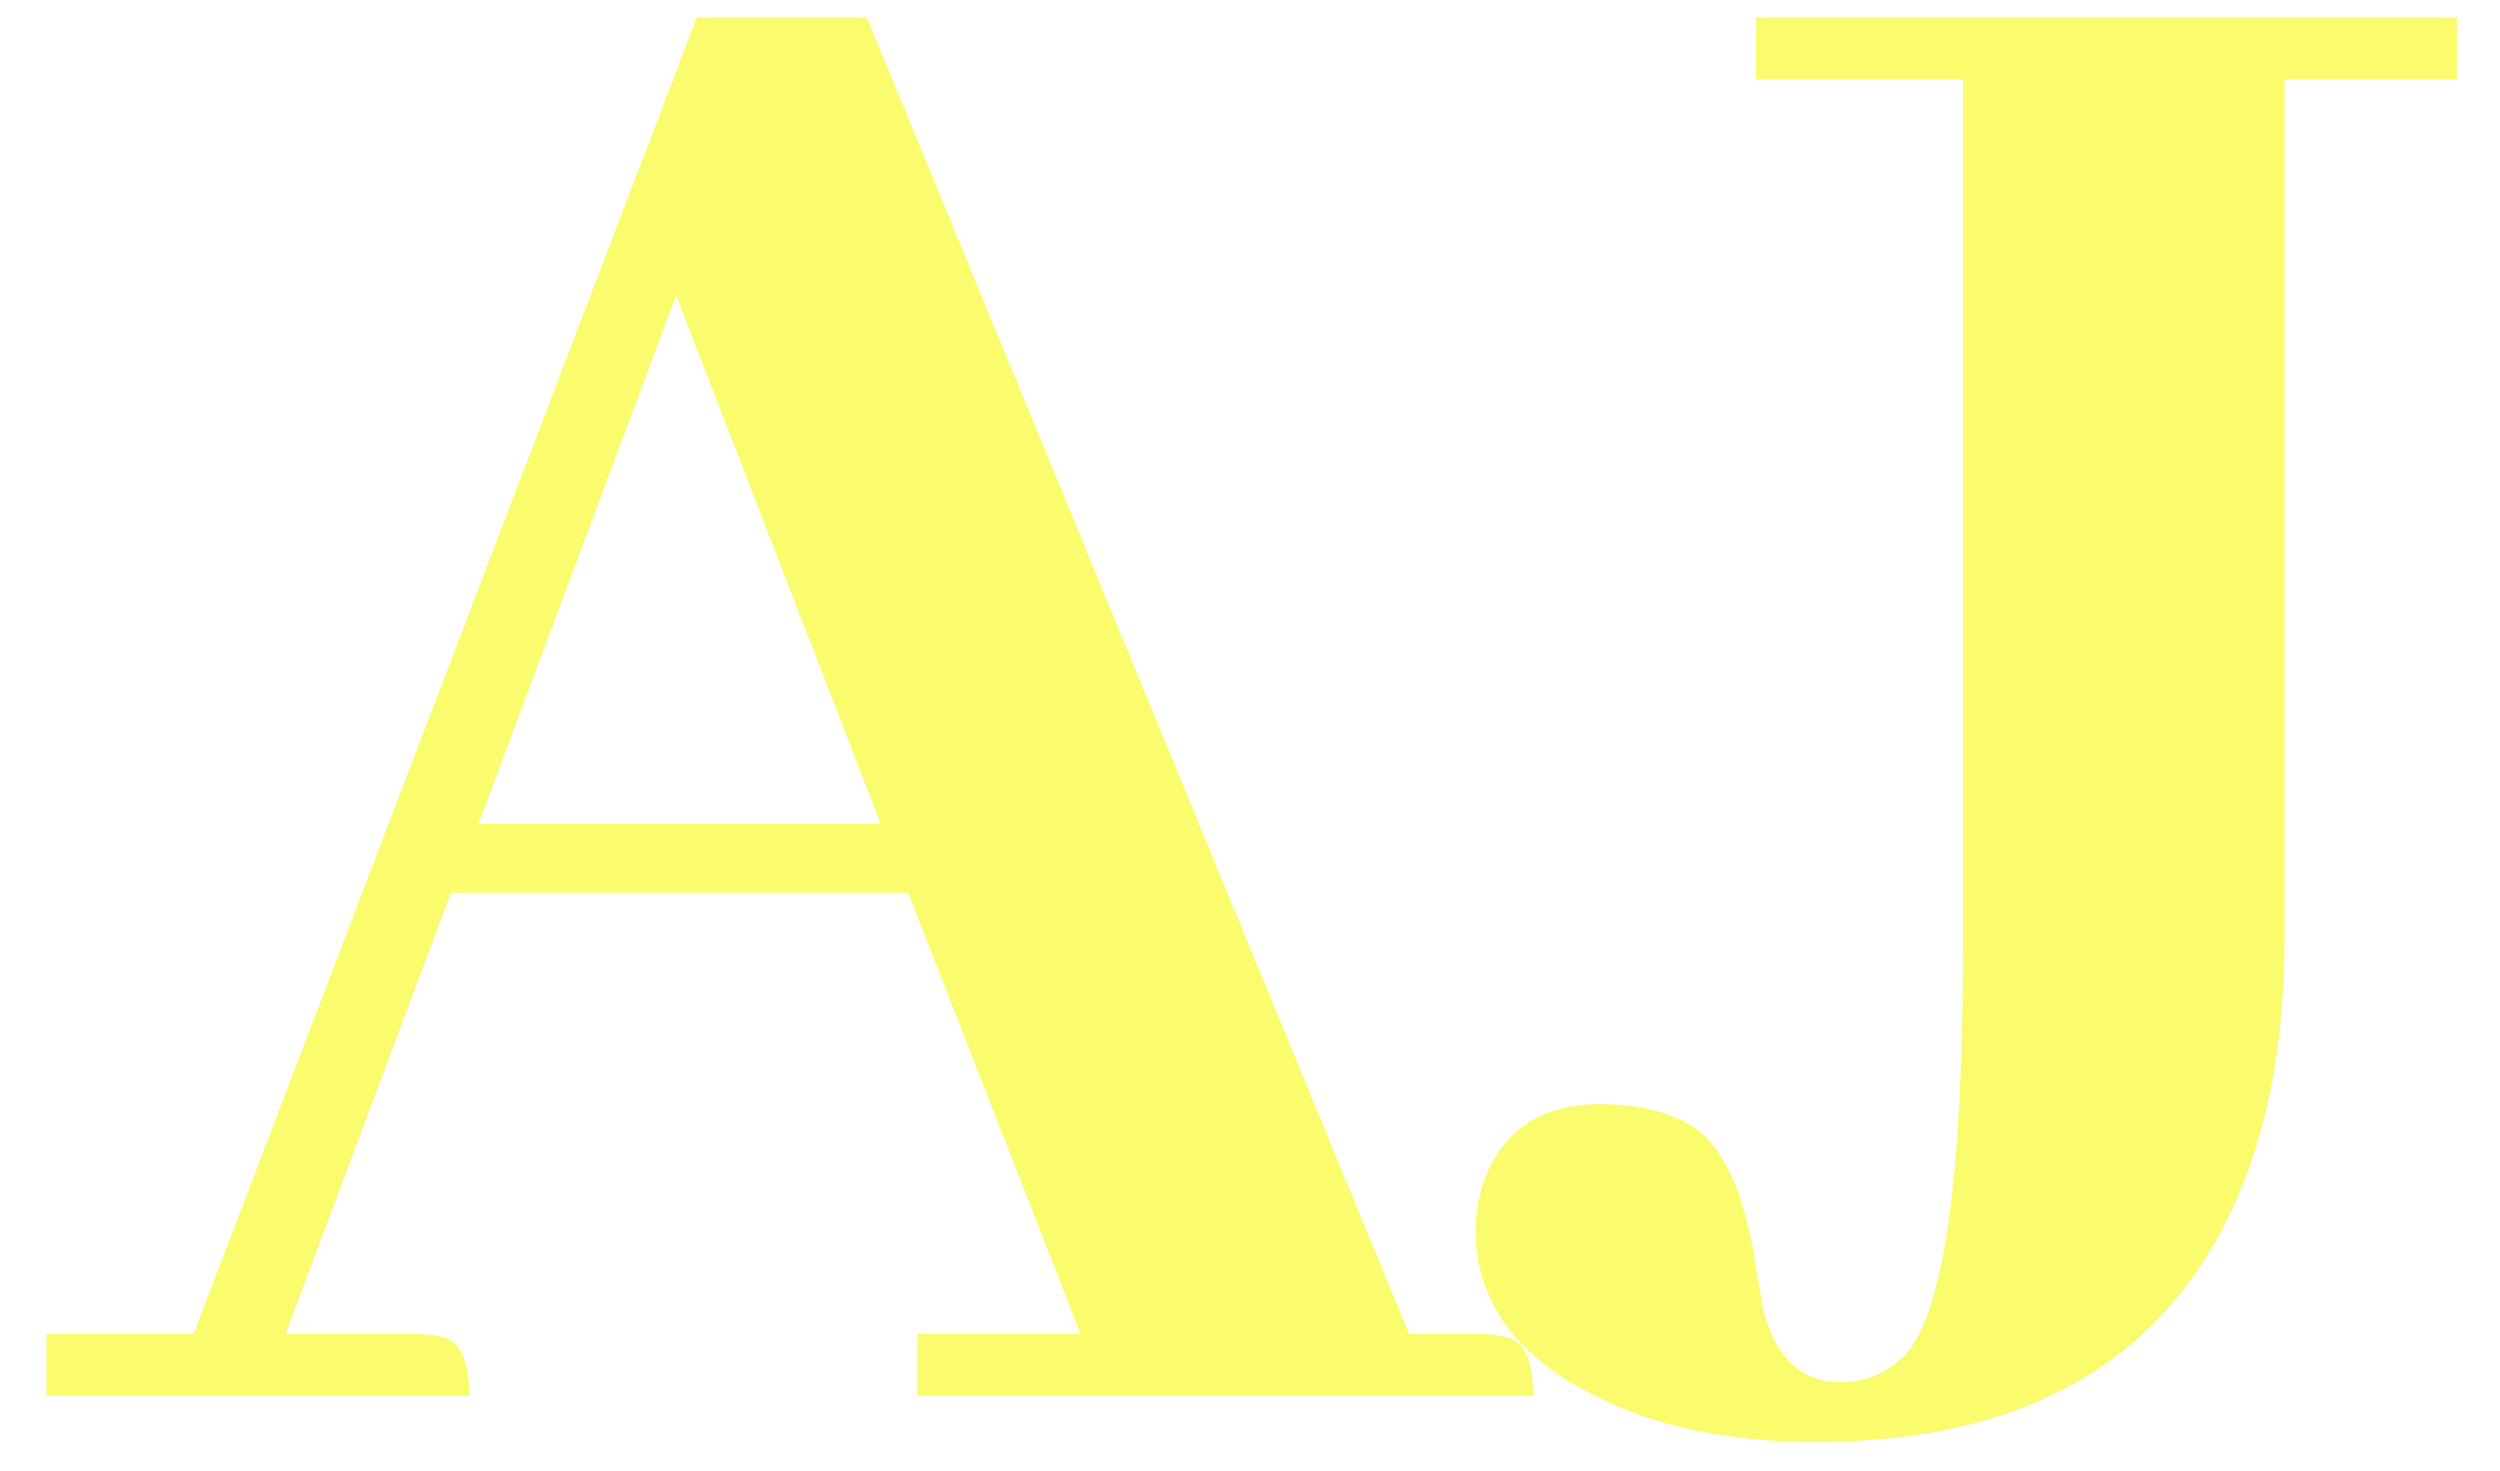
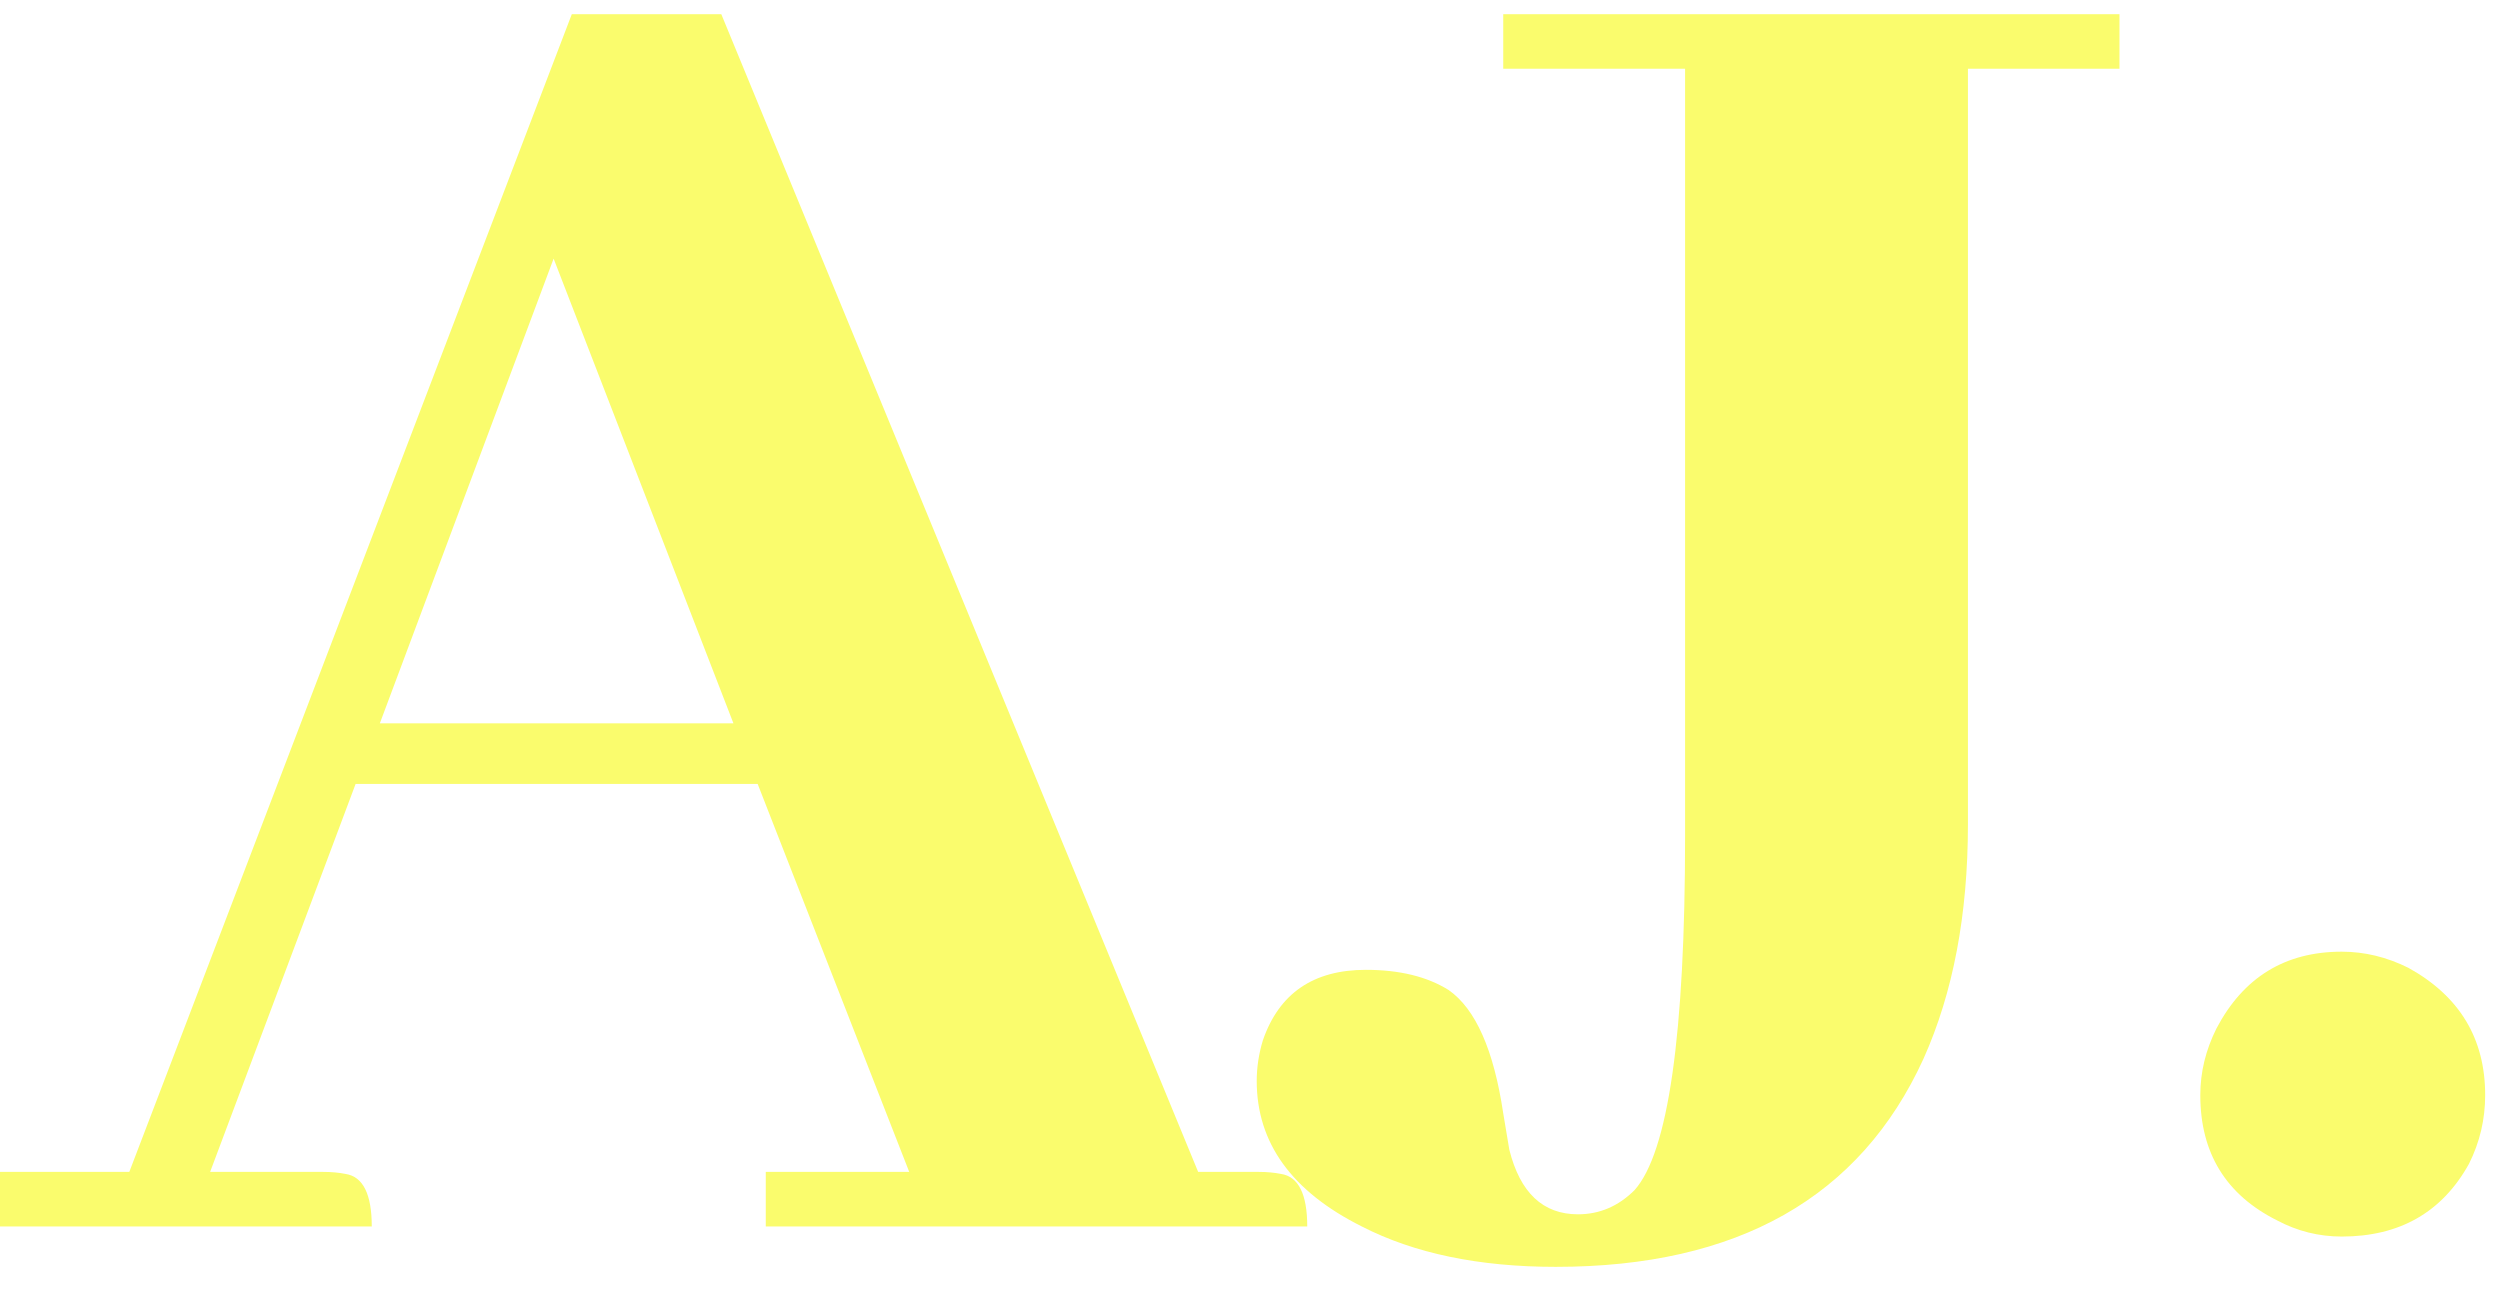
- <svg xmlns="http://www.w3.org/2000/svg" width="51" height="30" viewBox="0 0 51 30" fill="none">
-   <path d="M31.277 28.478C31.277 27.728 31.074 27.322 30.668 27.26C30.512 27.228 30.34 27.213 30.152 27.213H28.746L17.683 0.353H14.215L3.949 27.213H0.949V28.478H9.574C9.574 27.728 9.371 27.322 8.965 27.26C8.808 27.228 8.637 27.213 8.449 27.213H5.824L9.199 18.213H18.527L22.043 27.213H18.715V28.478H31.277ZM17.965 16.806H9.762L13.793 6.025L17.965 16.806Z" fill="#FAFC6D" />
-   <path d="M50.121 1.619V0.353H35.824V1.619H40.043V19.431C40.043 24.025 39.652 26.76 38.871 27.635C38.496 28.01 38.058 28.197 37.558 28.197C36.746 28.197 36.215 27.697 35.965 26.697C35.933 26.51 35.887 26.228 35.824 25.853C35.605 24.385 35.183 23.431 34.558 22.994C34.058 22.681 33.418 22.525 32.637 22.525C31.418 22.525 30.621 23.072 30.246 24.166C30.152 24.478 30.105 24.791 30.105 25.103C30.105 26.541 30.918 27.666 32.543 28.478C33.762 29.103 35.262 29.416 37.043 29.416C41.262 29.416 44.105 27.806 45.574 24.588C46.262 23.056 46.605 21.244 46.605 19.15V1.619H50.121Z" fill="#FAFC6D" />
+ <svg xmlns="http://www.w3.org/2000/svg" width="58" height="30" viewBox="0 0 58 30" fill="none">
+   <path d="M30.328 28.454C30.328 27.704 30.125 27.297 29.719 27.235C29.562 27.204 29.391 27.188 29.203 27.188H27.797L16.734 0.329H13.266L3 27.188H0V28.454H8.625C8.625 27.704 8.422 27.297 8.016 27.235C7.859 27.204 7.688 27.188 7.5 27.188H4.875L8.25 18.188H17.578L21.094 27.188H17.766V28.454H30.328ZM17.016 16.782H8.812L12.844 6L17.016 16.782Z" fill="#FAFC6D" />
+   <path d="M49.172 1.594V0.329H34.875V1.594H39.094V19.407C39.094 24 38.703 26.735 37.922 27.61C37.547 27.985 37.109 28.172 36.609 28.172C35.797 28.172 35.266 27.672 35.016 26.672C34.984 26.485 34.938 26.204 34.875 25.829C34.656 24.36 34.234 23.407 33.609 22.969C33.109 22.657 32.469 22.5 31.688 22.5C30.469 22.5 29.672 23.047 29.297 24.141C29.203 24.454 29.156 24.766 29.156 25.079C29.156 26.516 29.969 27.641 31.594 28.454C32.812 29.079 34.312 29.391 36.094 29.391C40.312 29.391 43.156 27.782 44.625 24.563C45.312 23.032 45.656 21.219 45.656 19.125V1.594H49.172Z" fill="#FAFC6D" />
+   <path d="M57.656 25.407C57.656 24.094 57.062 23.11 55.875 22.454C55.375 22.204 54.859 22.079 54.328 22.079C53.016 22.079 52.047 22.672 51.422 23.86C51.172 24.36 51.047 24.875 51.047 25.407C51.047 26.75 51.641 27.719 52.828 28.313C53.297 28.563 53.797 28.688 54.328 28.688C55.672 28.688 56.656 28.125 57.281 27C57.531 26.5 57.656 25.969 57.656 25.407Z" fill="#FAFC6D" />
</svg>
